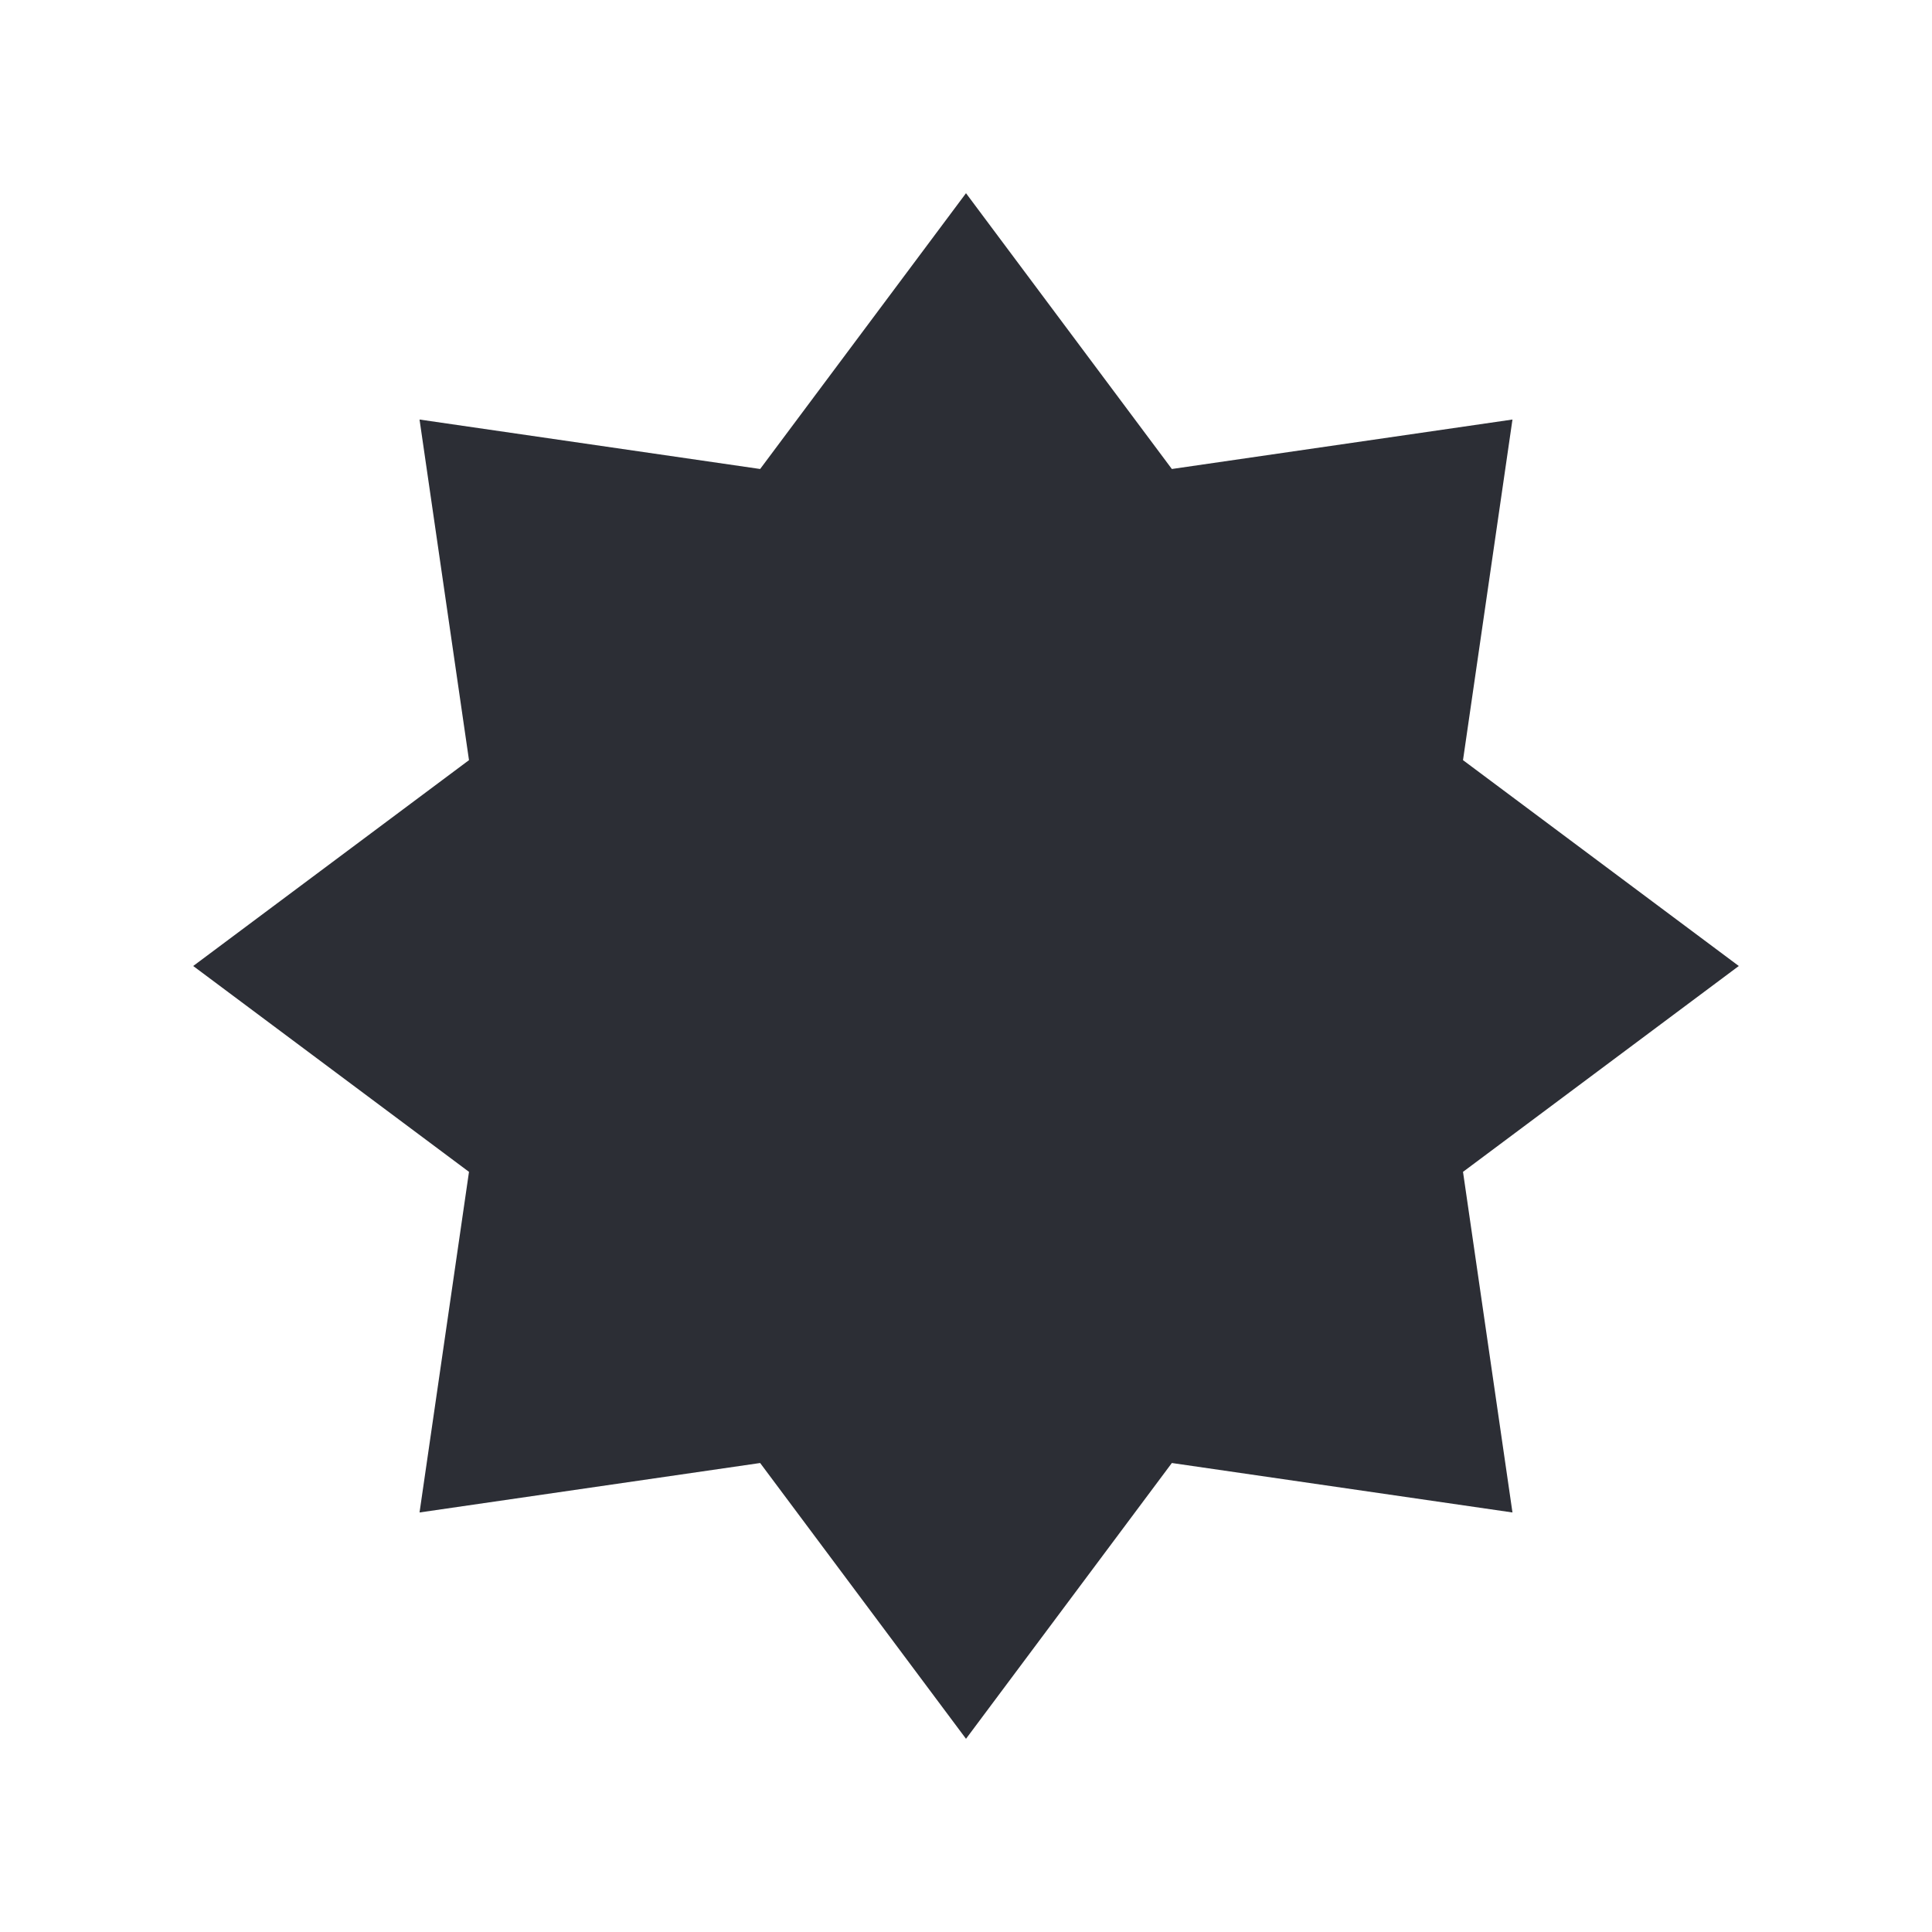
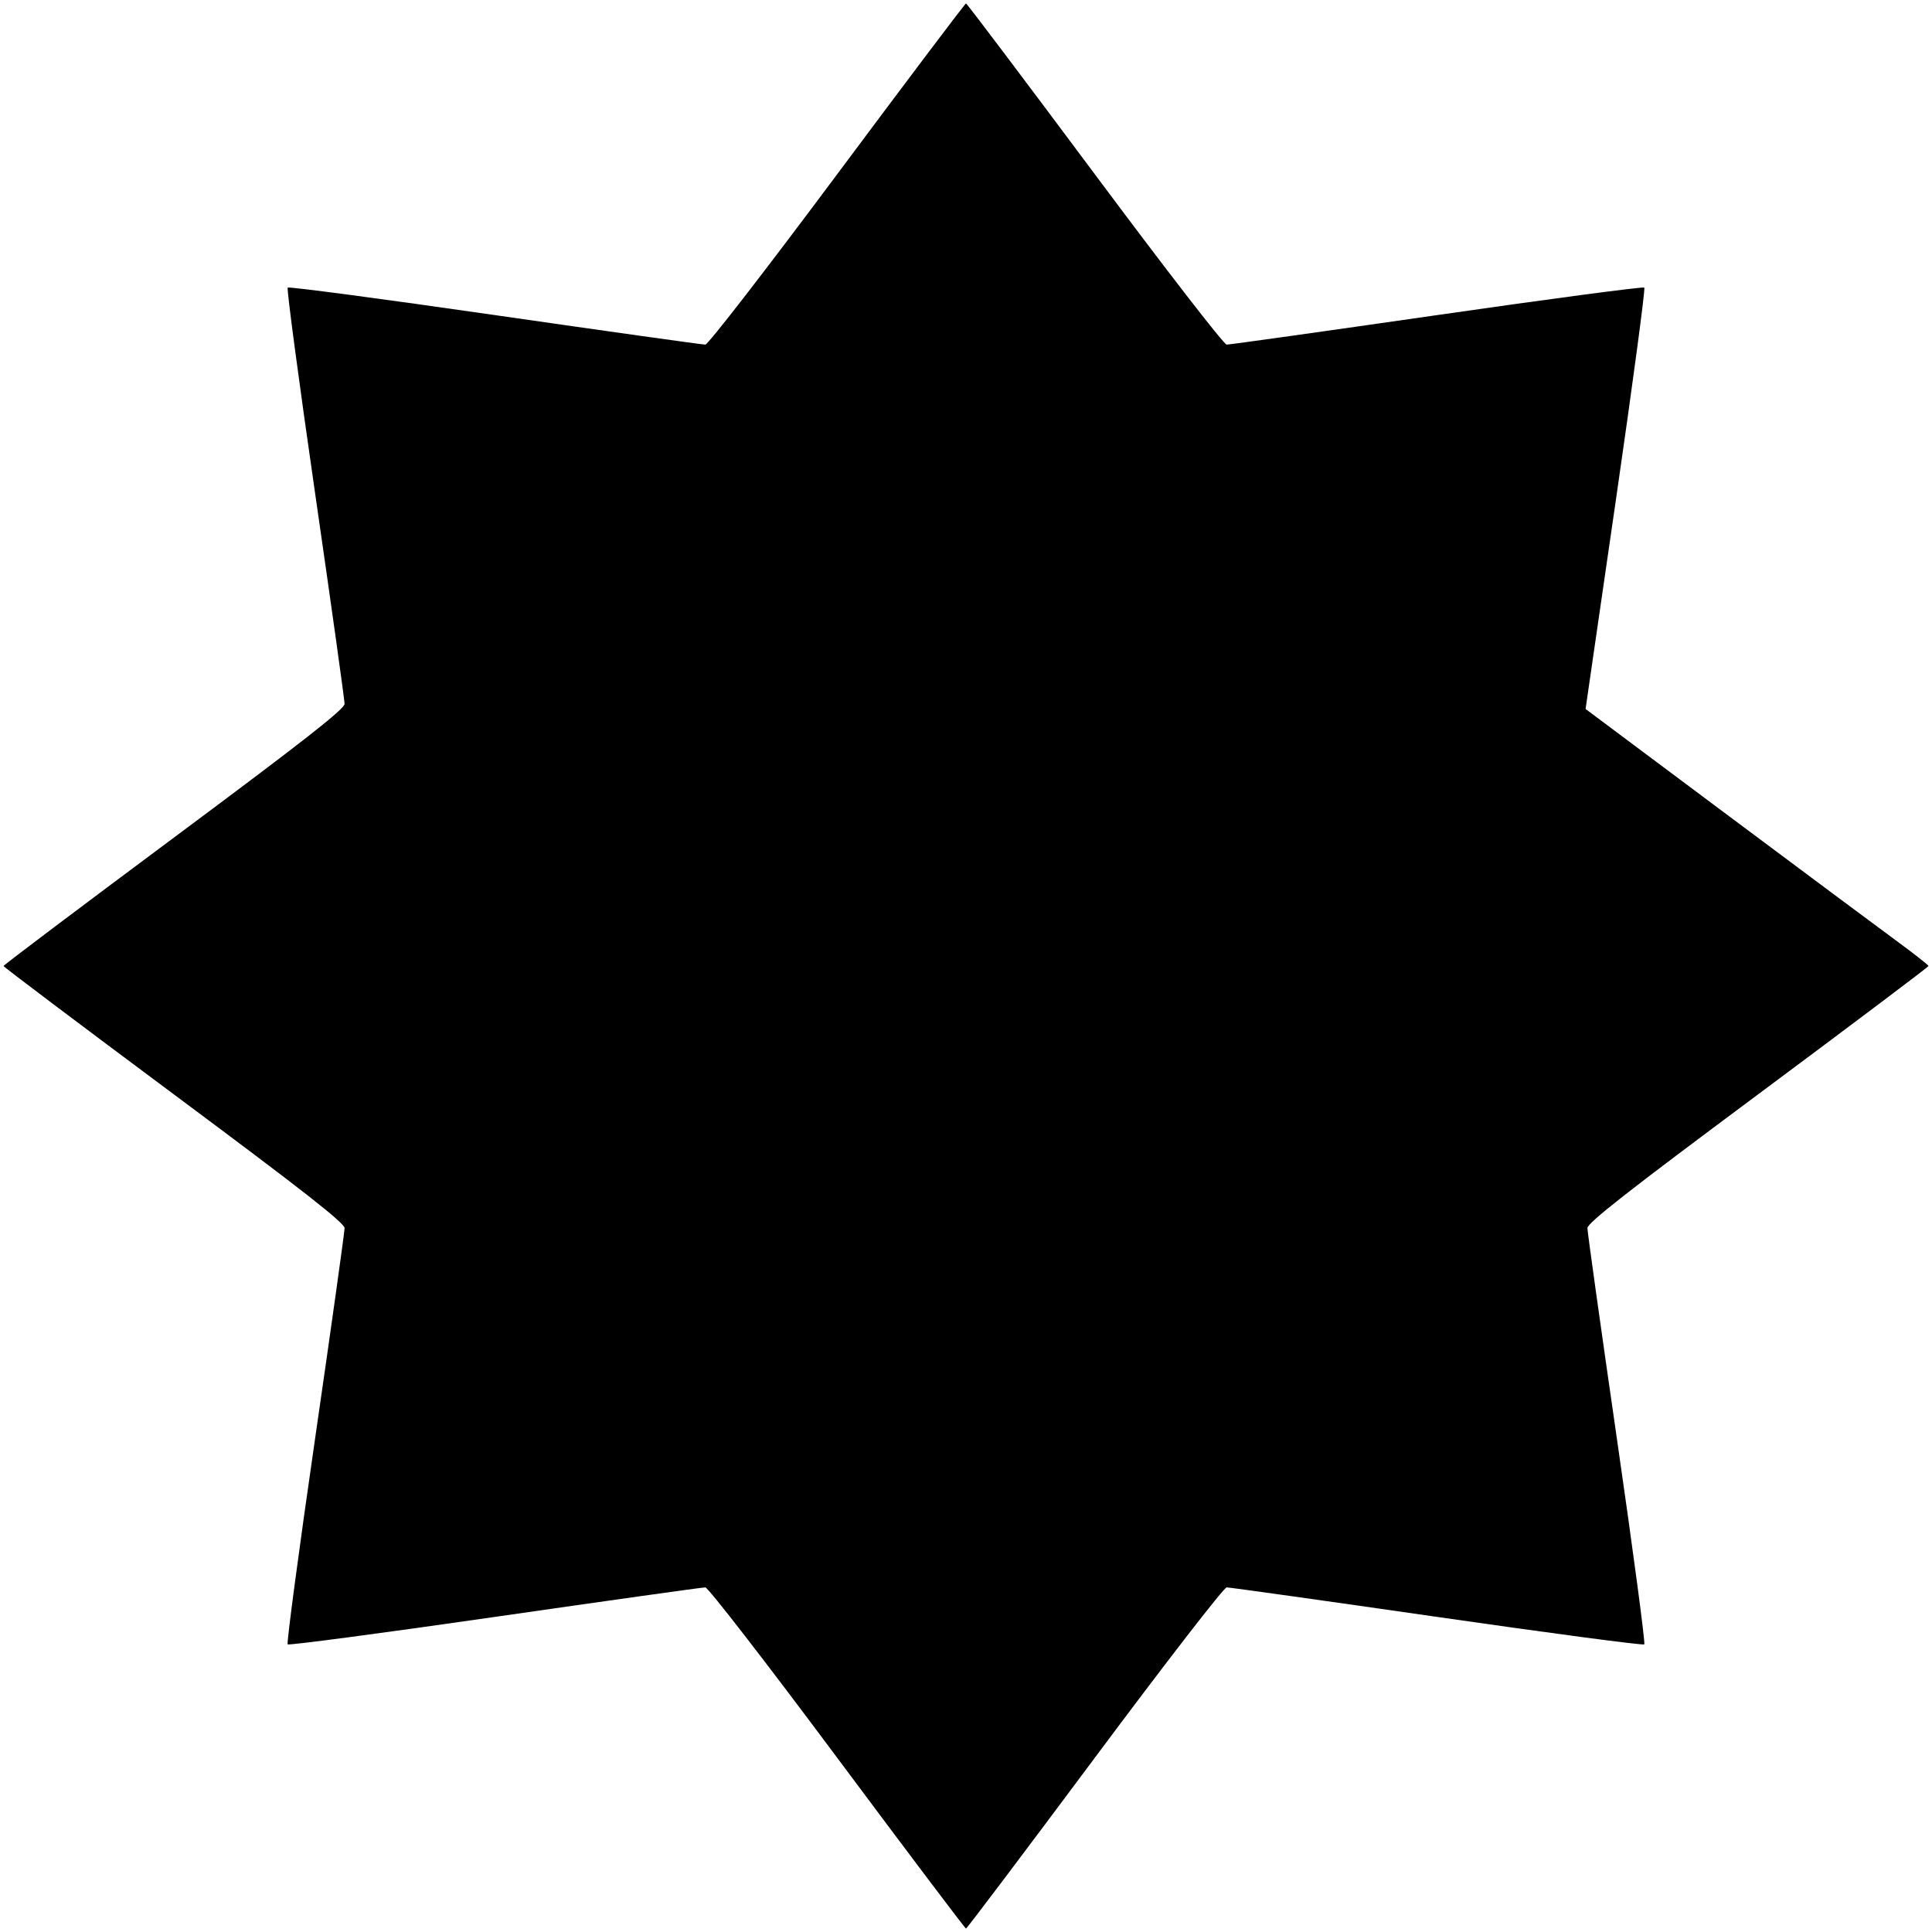
- <svg xmlns="http://www.w3.org/2000/svg" height="600" viewBox="0 0 600 600" width="600">
-   <clipPath id="a">
-     <path d="m0 0h600v600h-600z" />
-   </clipPath>
-   <g clip-path="url(#a)">
-     <path d="m300 60 63.93 85.65 105.78-15.36-15.36 105.78 85.65 63.93-85.65 63.93 15.36 105.78-105.78-15.36-63.93 85.65-63.93-85.65-105.78 15.36 15.36-105.78-85.65-63.93 85.65-63.93-15.36-105.78 105.78 15.36z" fill="#2c2e35" />
-   </g>
+ <svg xmlns="http://www.w3.org/2000/svg" height="400" viewBox="0 0 400 400" width="400">
+   <path d="m173.365 36.024c-14.733 19.778-26.756 35.316-27.333 35.325-.568.008-20.158-2.74-43.535-6.108s-42.696-5.931-42.932-5.695c-.235.236 2.319 19.409 5.677 42.608s6.103 42.808 6.099 43.576c-.006 1.066-8.361 7.612-35.31 27.667-19.416 14.448-35.301 26.42-35.299 26.603s15.888 12.156 35.302 26.606c26.888 20.013 35.301 26.605 35.308 27.667.005.766-2.742 20.371-6.106 43.565-3.363 23.195-5.918 42.368-5.679 42.608.24.24 19.563-2.319 42.94-5.687s42.967-6.116 43.535-6.108c.577.009 12.6 15.547 27.333 35.325 14.466 19.42 26.452 35.309 26.635 35.309s12.169-15.889 26.635-35.309c14.733-19.778 26.756-35.316 27.333-35.325.568-.008 20.158 2.74 43.535 6.108s42.696 5.931 42.932 5.695c.235-.236-2.319-19.409-5.677-42.608s-6.103-42.811-6.099-43.583c.006-1.076 8.255-7.54 35.308-27.667 19.415-14.444 35.305-26.413 35.31-26.596s-3.055-2.583-6.8-5.332c-3.746-2.749-19.723-14.647-35.506-26.44l-28.696-21.442 6.296-43.404c3.462-23.873 6.102-43.598 5.865-43.835-.236-.236-19.556 2.326-42.933 5.694s-42.967 6.116-43.535 6.108c-.577-.009-12.6-15.547-27.333-35.325-14.466-19.42-26.452-35.309-26.635-35.309s-12.169 15.889-26.635 35.309" fill-rule="evenodd" />
</svg>
